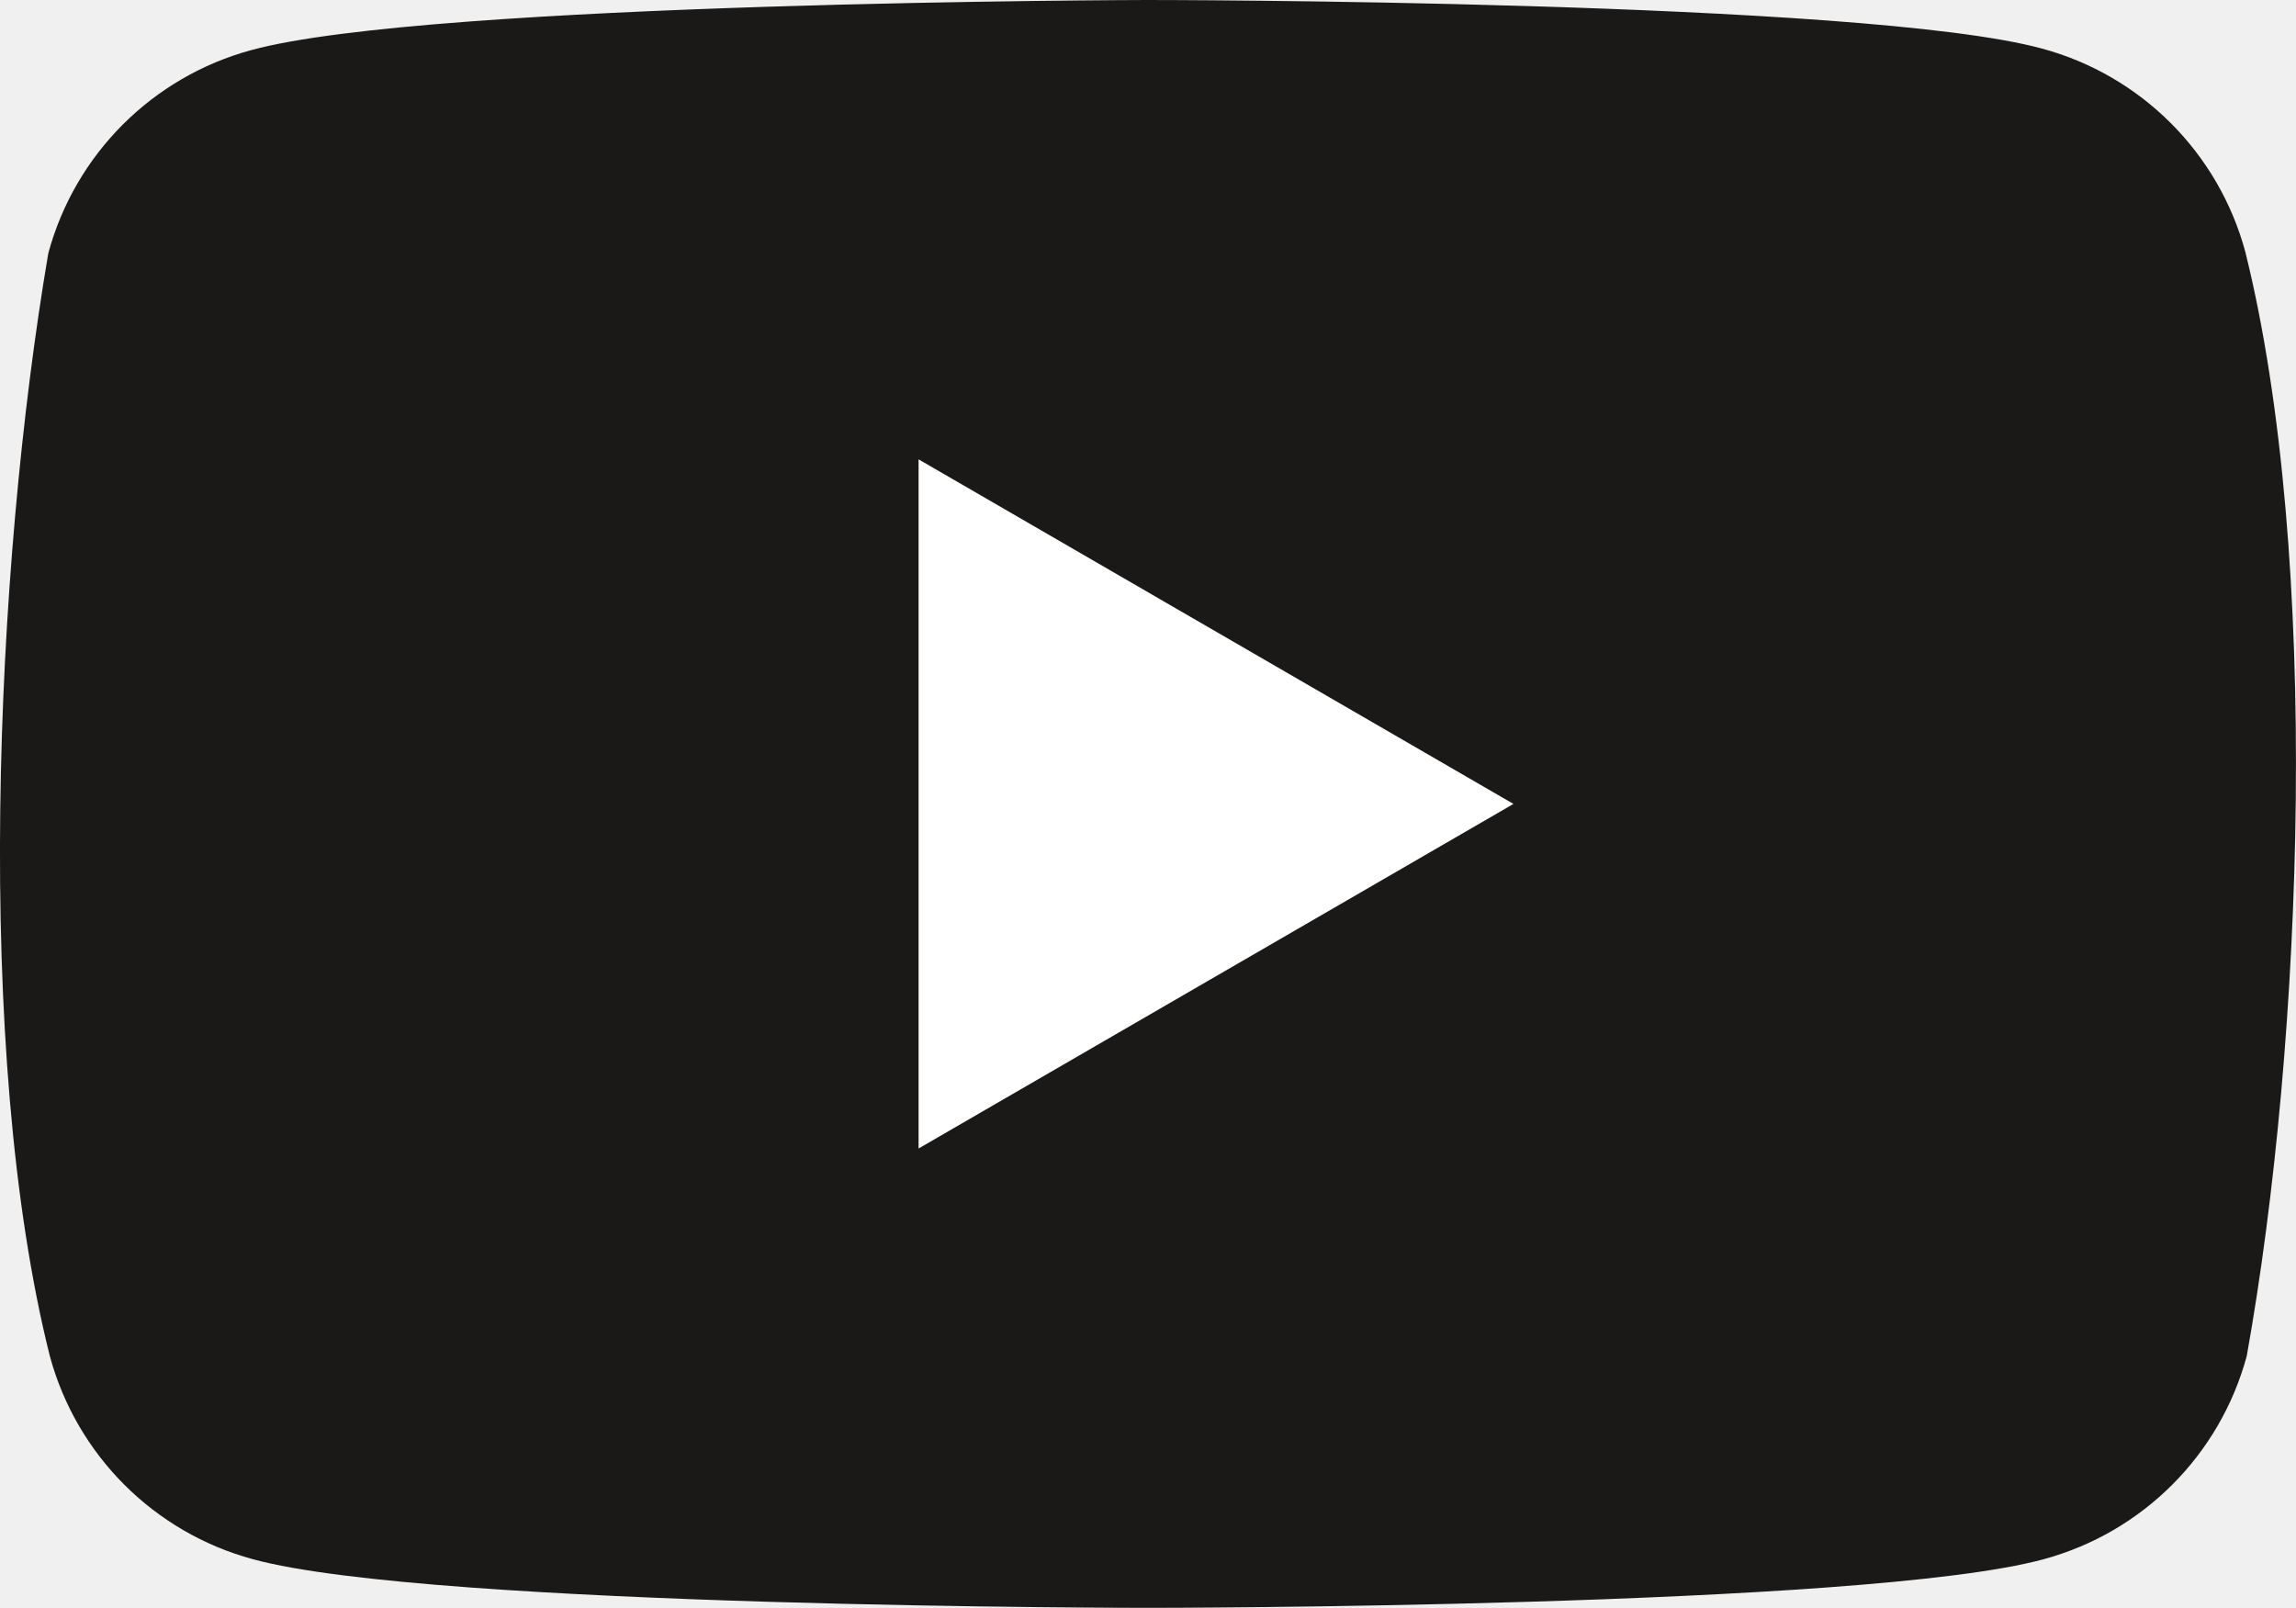
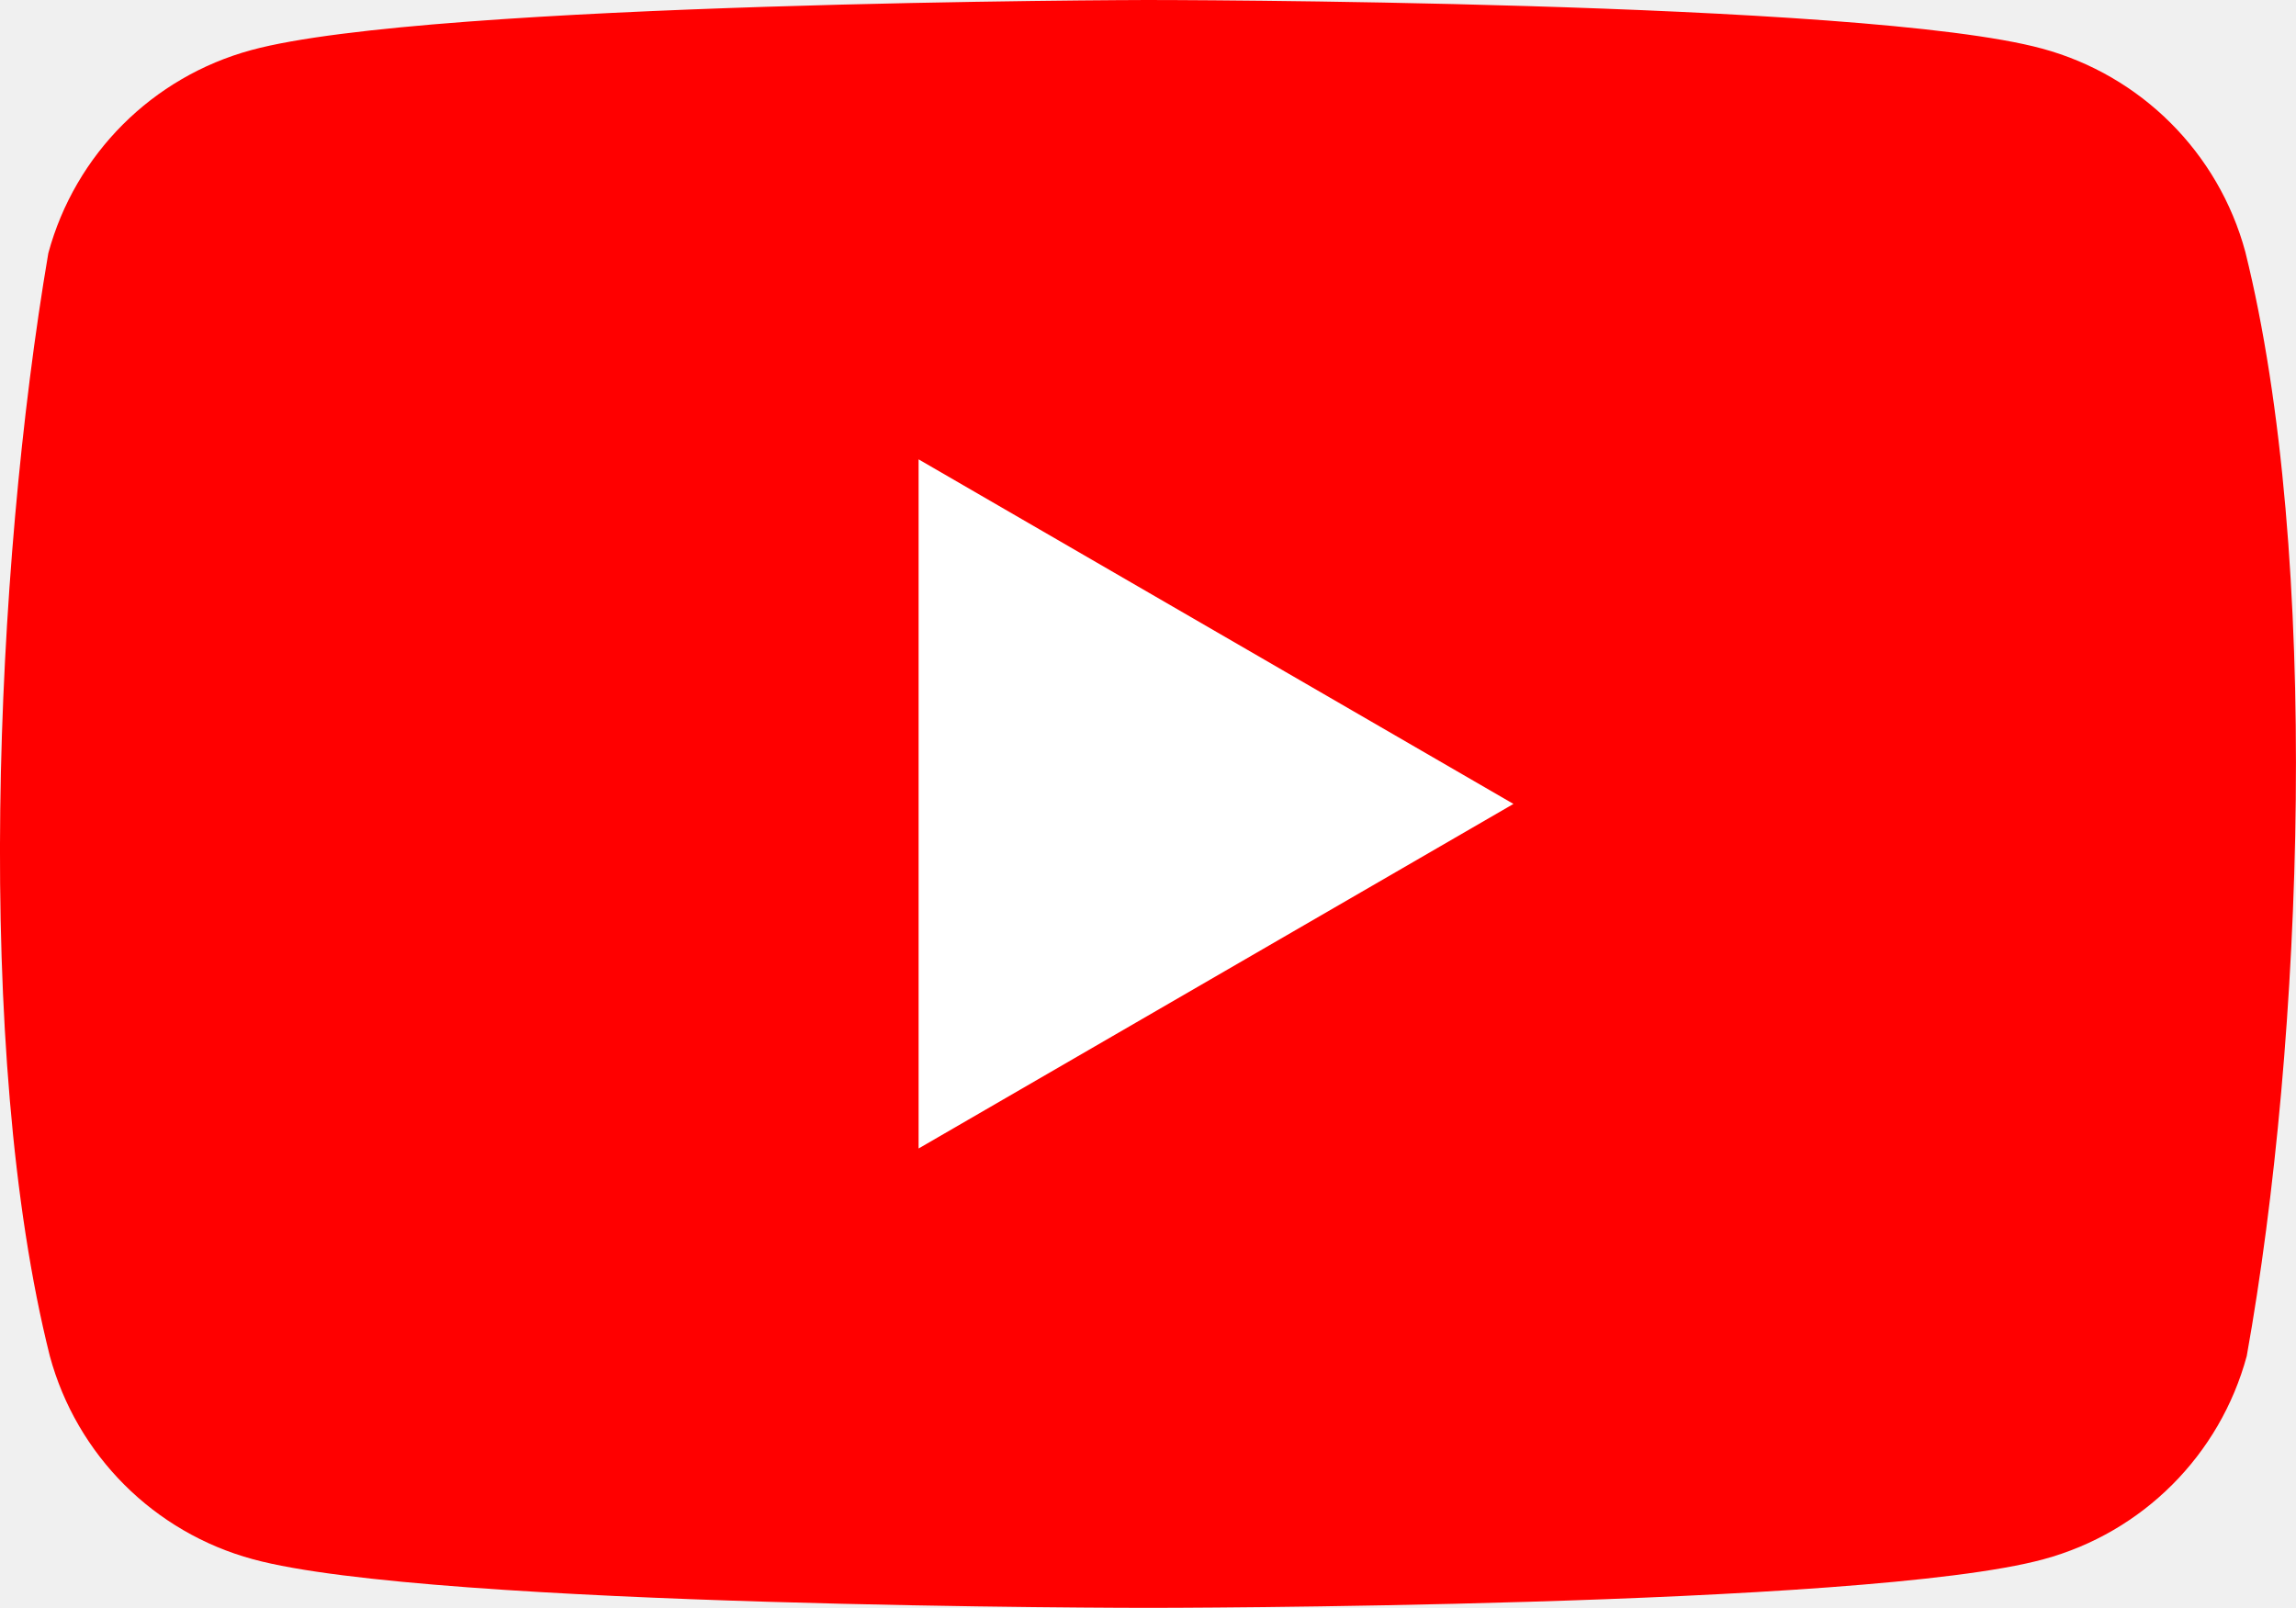
<svg xmlns="http://www.w3.org/2000/svg" width="24" height="16.808" viewBox="0 0 24 16.808" fill="none">
  <g id="Group">
-     <path id="Vector" d="M23.47 2.632C23.19 1.597 22.381 0.788 21.346 0.508C19.483 0 11.988 0 11.988 0C11.988 0 4.492 0.015 2.629 0.523C1.594 0.803 0.785 1.612 0.505 2.647C-0.058 5.957 -0.277 10.999 0.521 14.176C0.801 15.211 1.61 16.02 2.645 16.3C4.507 16.808 12.003 16.808 12.003 16.808C12.003 16.808 19.499 16.808 21.361 16.3C22.396 16.02 23.205 15.211 23.485 14.176C24.079 10.862 24.263 5.823 23.47 2.632Z" fill="#1A1917" />
+     <path id="Vector" d="M23.47 2.632C23.19 1.597 22.381 0.788 21.346 0.508C19.483 0 11.988 0 11.988 0C11.988 0 4.492 0.015 2.629 0.523C1.594 0.803 0.785 1.612 0.505 2.647C-0.058 5.957 -0.277 10.999 0.521 14.176C0.801 15.211 1.61 16.02 2.645 16.3C4.507 16.808 12.003 16.808 12.003 16.808C12.003 16.808 19.499 16.808 21.361 16.3C22.396 16.02 23.205 15.211 23.485 14.176C24.079 10.862 24.263 5.823 23.47 2.632Z" fill="#FF0000" />
    <path id="Vector_2" d="M9.602 12.006L15.82 8.404L9.602 4.802V12.006Z" fill="white" />
  </g>
</svg>
